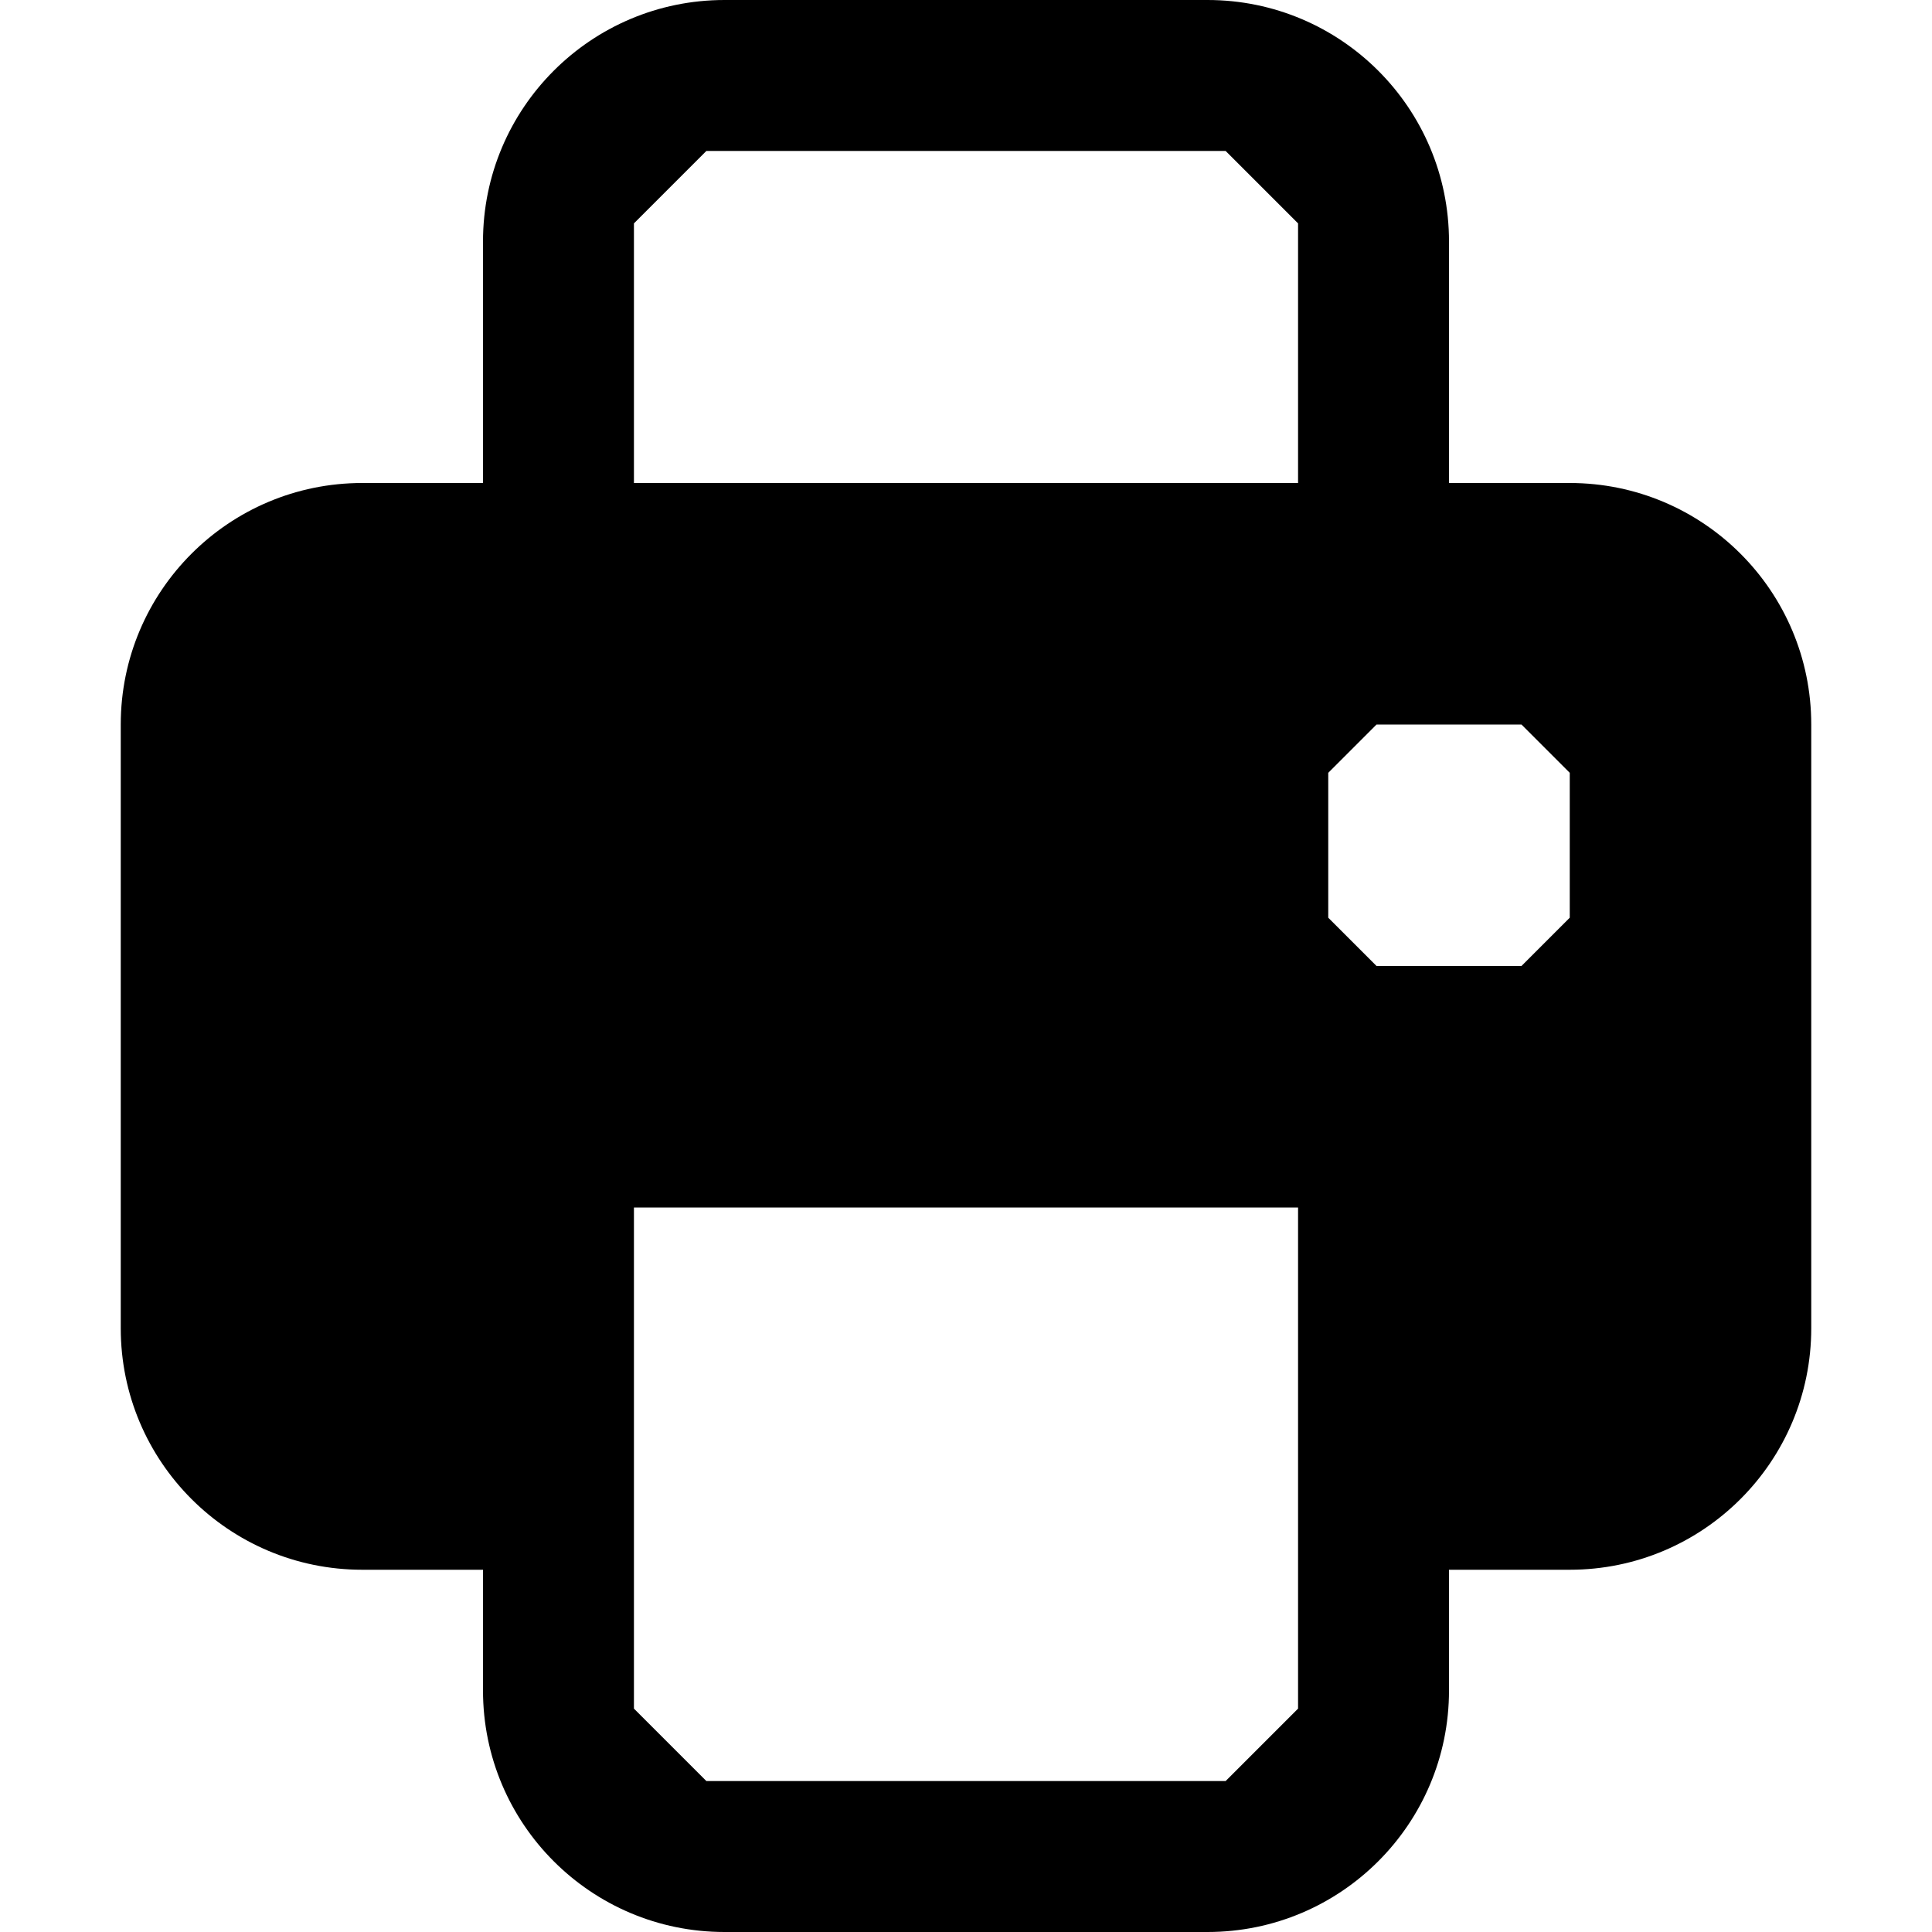
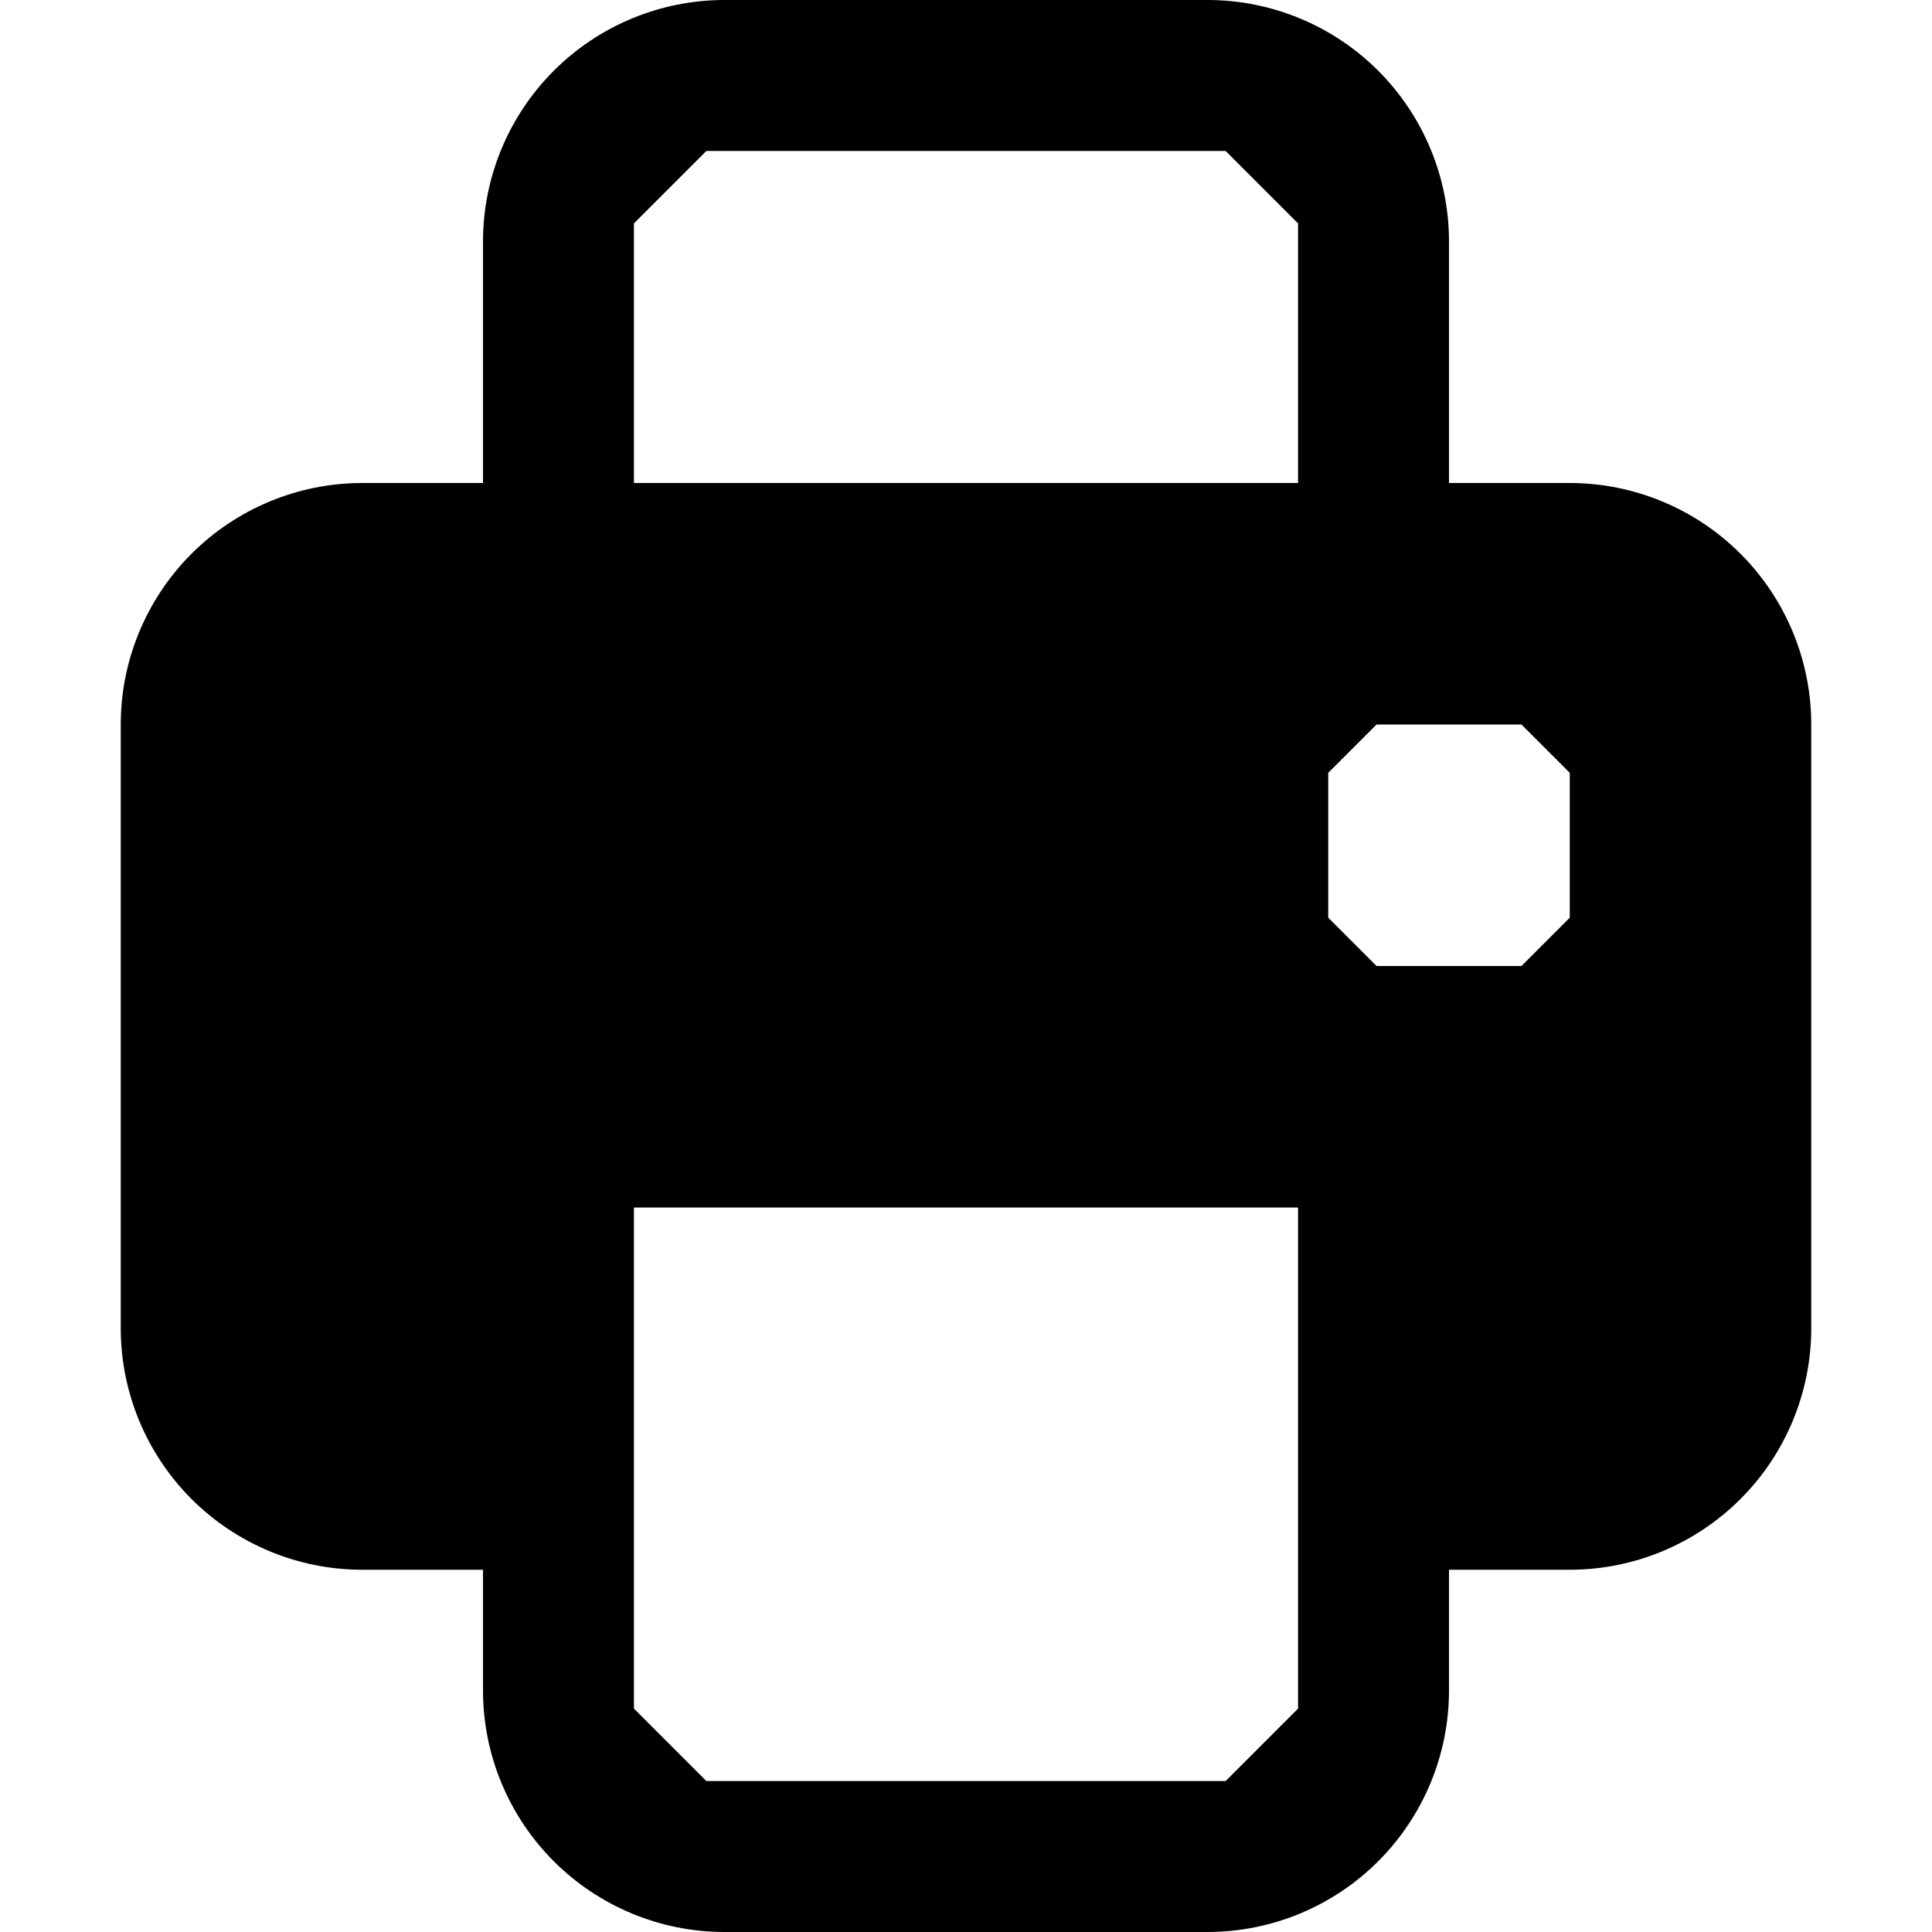
- <svg xmlns="http://www.w3.org/2000/svg" width="16" height="16" fill="none">
-   <path fill="#000" d="M13 4h-1V2a2 2 0 0 0-2-2H6a2 2 0 0 0-2 2v2H3a2 2 0 0 0-2 2v5a2 2 0 0 0 2 2h1v1a2 2 0 0 0 2 2h4a2 2 0 0 0 2-2v-1h1a2 2 0 0 0 2-2V6a2 2 0 0 0-2-2m-2.25 10.15-.6.6h-4.3l-.6-.6V10h5.5zm0-10.15h-5.5V1.85l.6-.6h4.3l.6.6zM13 7.6l-.4.4h-1.2l-.4-.4V6.4l.4-.4h1.2l.4.4z" />
+ <svg xmlns="http://www.w3.org/2000/svg" width="16" height="16" viewBox="0 0 16 16" fill="none">
+   <path d="M13 4H12V2C12 1.47 11.789 0.961 11.414 0.586C11.039 0.211 10.53 0 10 0L6 0C5.47 0 4.961 0.211 4.586 0.586C4.211 0.961 4 1.47 4 2V4H3C2.47 4 1.961 4.211 1.586 4.586C1.211 4.961 1 5.47 1 6V11C1 11.53 1.211 12.039 1.586 12.414C1.961 12.789 2.47 13 3 13H4V14C4 14.53 4.211 15.039 4.586 15.414C4.961 15.789 5.47 16 6 16H10C10.53 16 11.039 15.789 11.414 15.414C11.789 15.039 12 14.53 12 14V13H13C13.53 13 14.039 12.789 14.414 12.414C14.789 12.039 15 11.53 15 11V6C15 5.47 14.789 4.961 14.414 4.586C14.039 4.211 13.53 4 13 4V4ZM10.75 14.15L10.15 14.75H5.85L5.25 14.15V10H10.75V14.15ZM10.75 4H5.25V1.85L5.85 1.25H10.15L10.75 1.85V4V4ZM13 7.6L12.6 8H11.4L11 7.6V6.4L11.4 6H12.6L13 6.4V7.6Z" fill="black" />
</svg>
